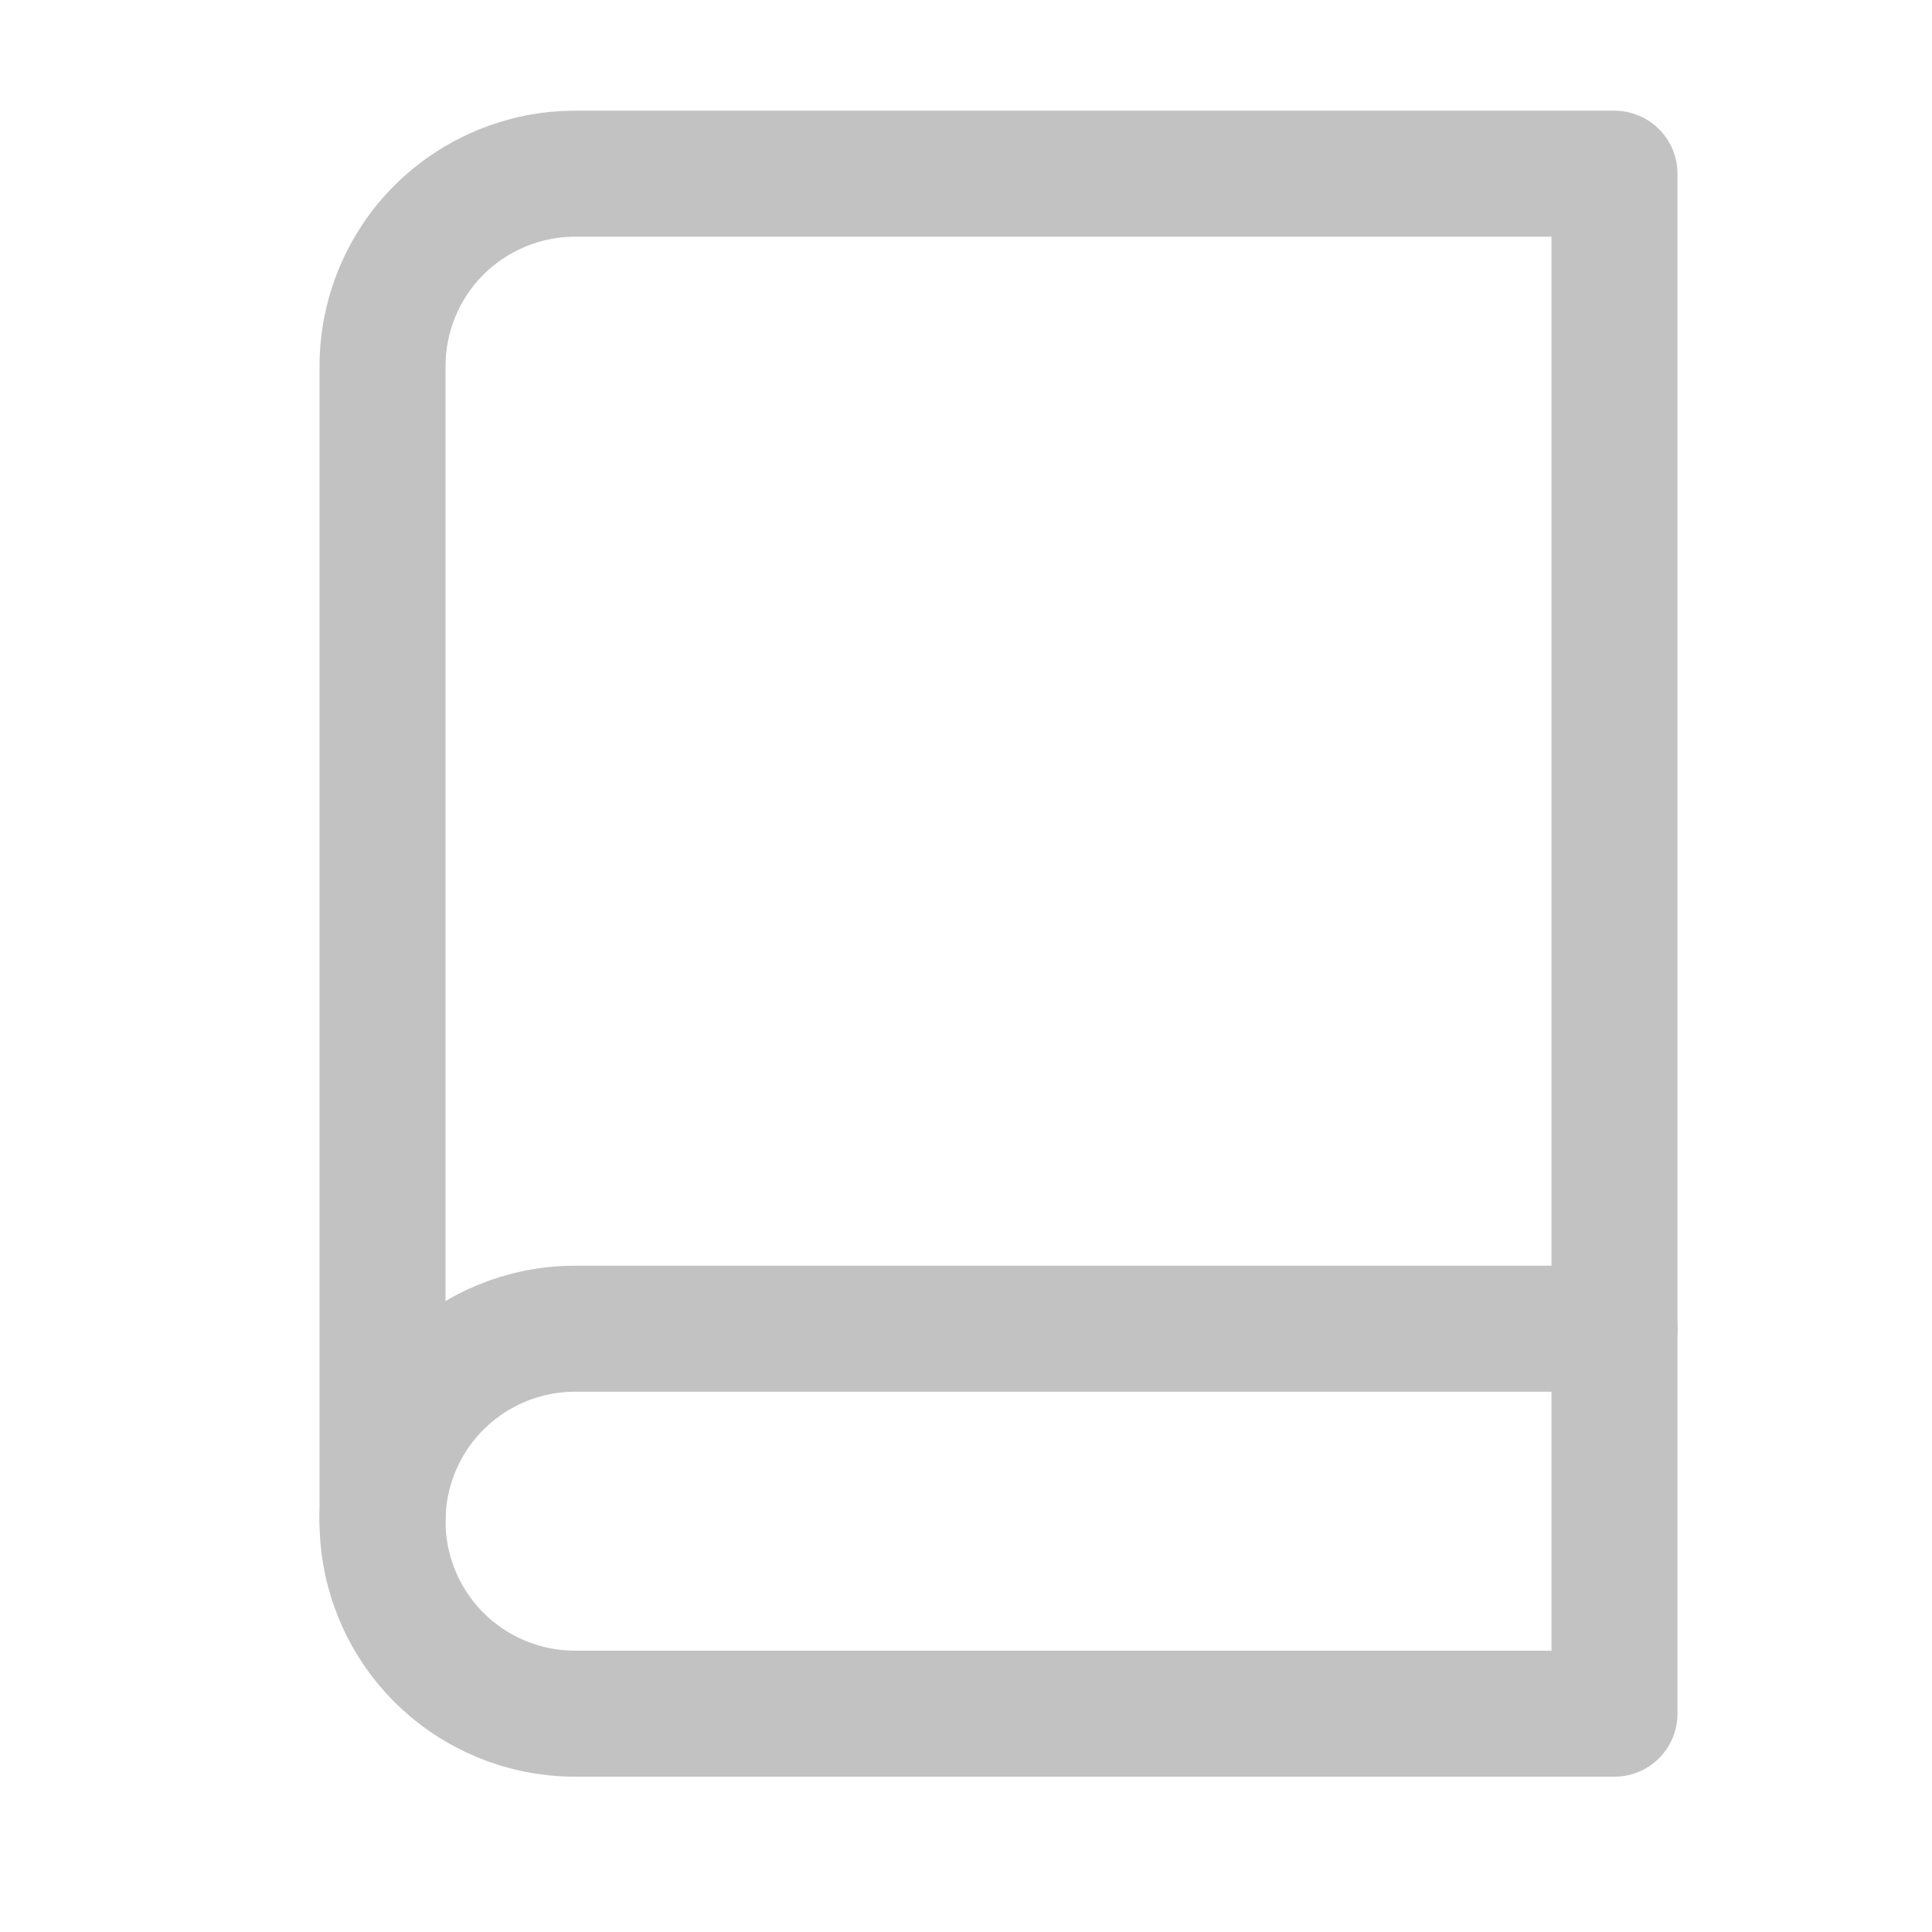
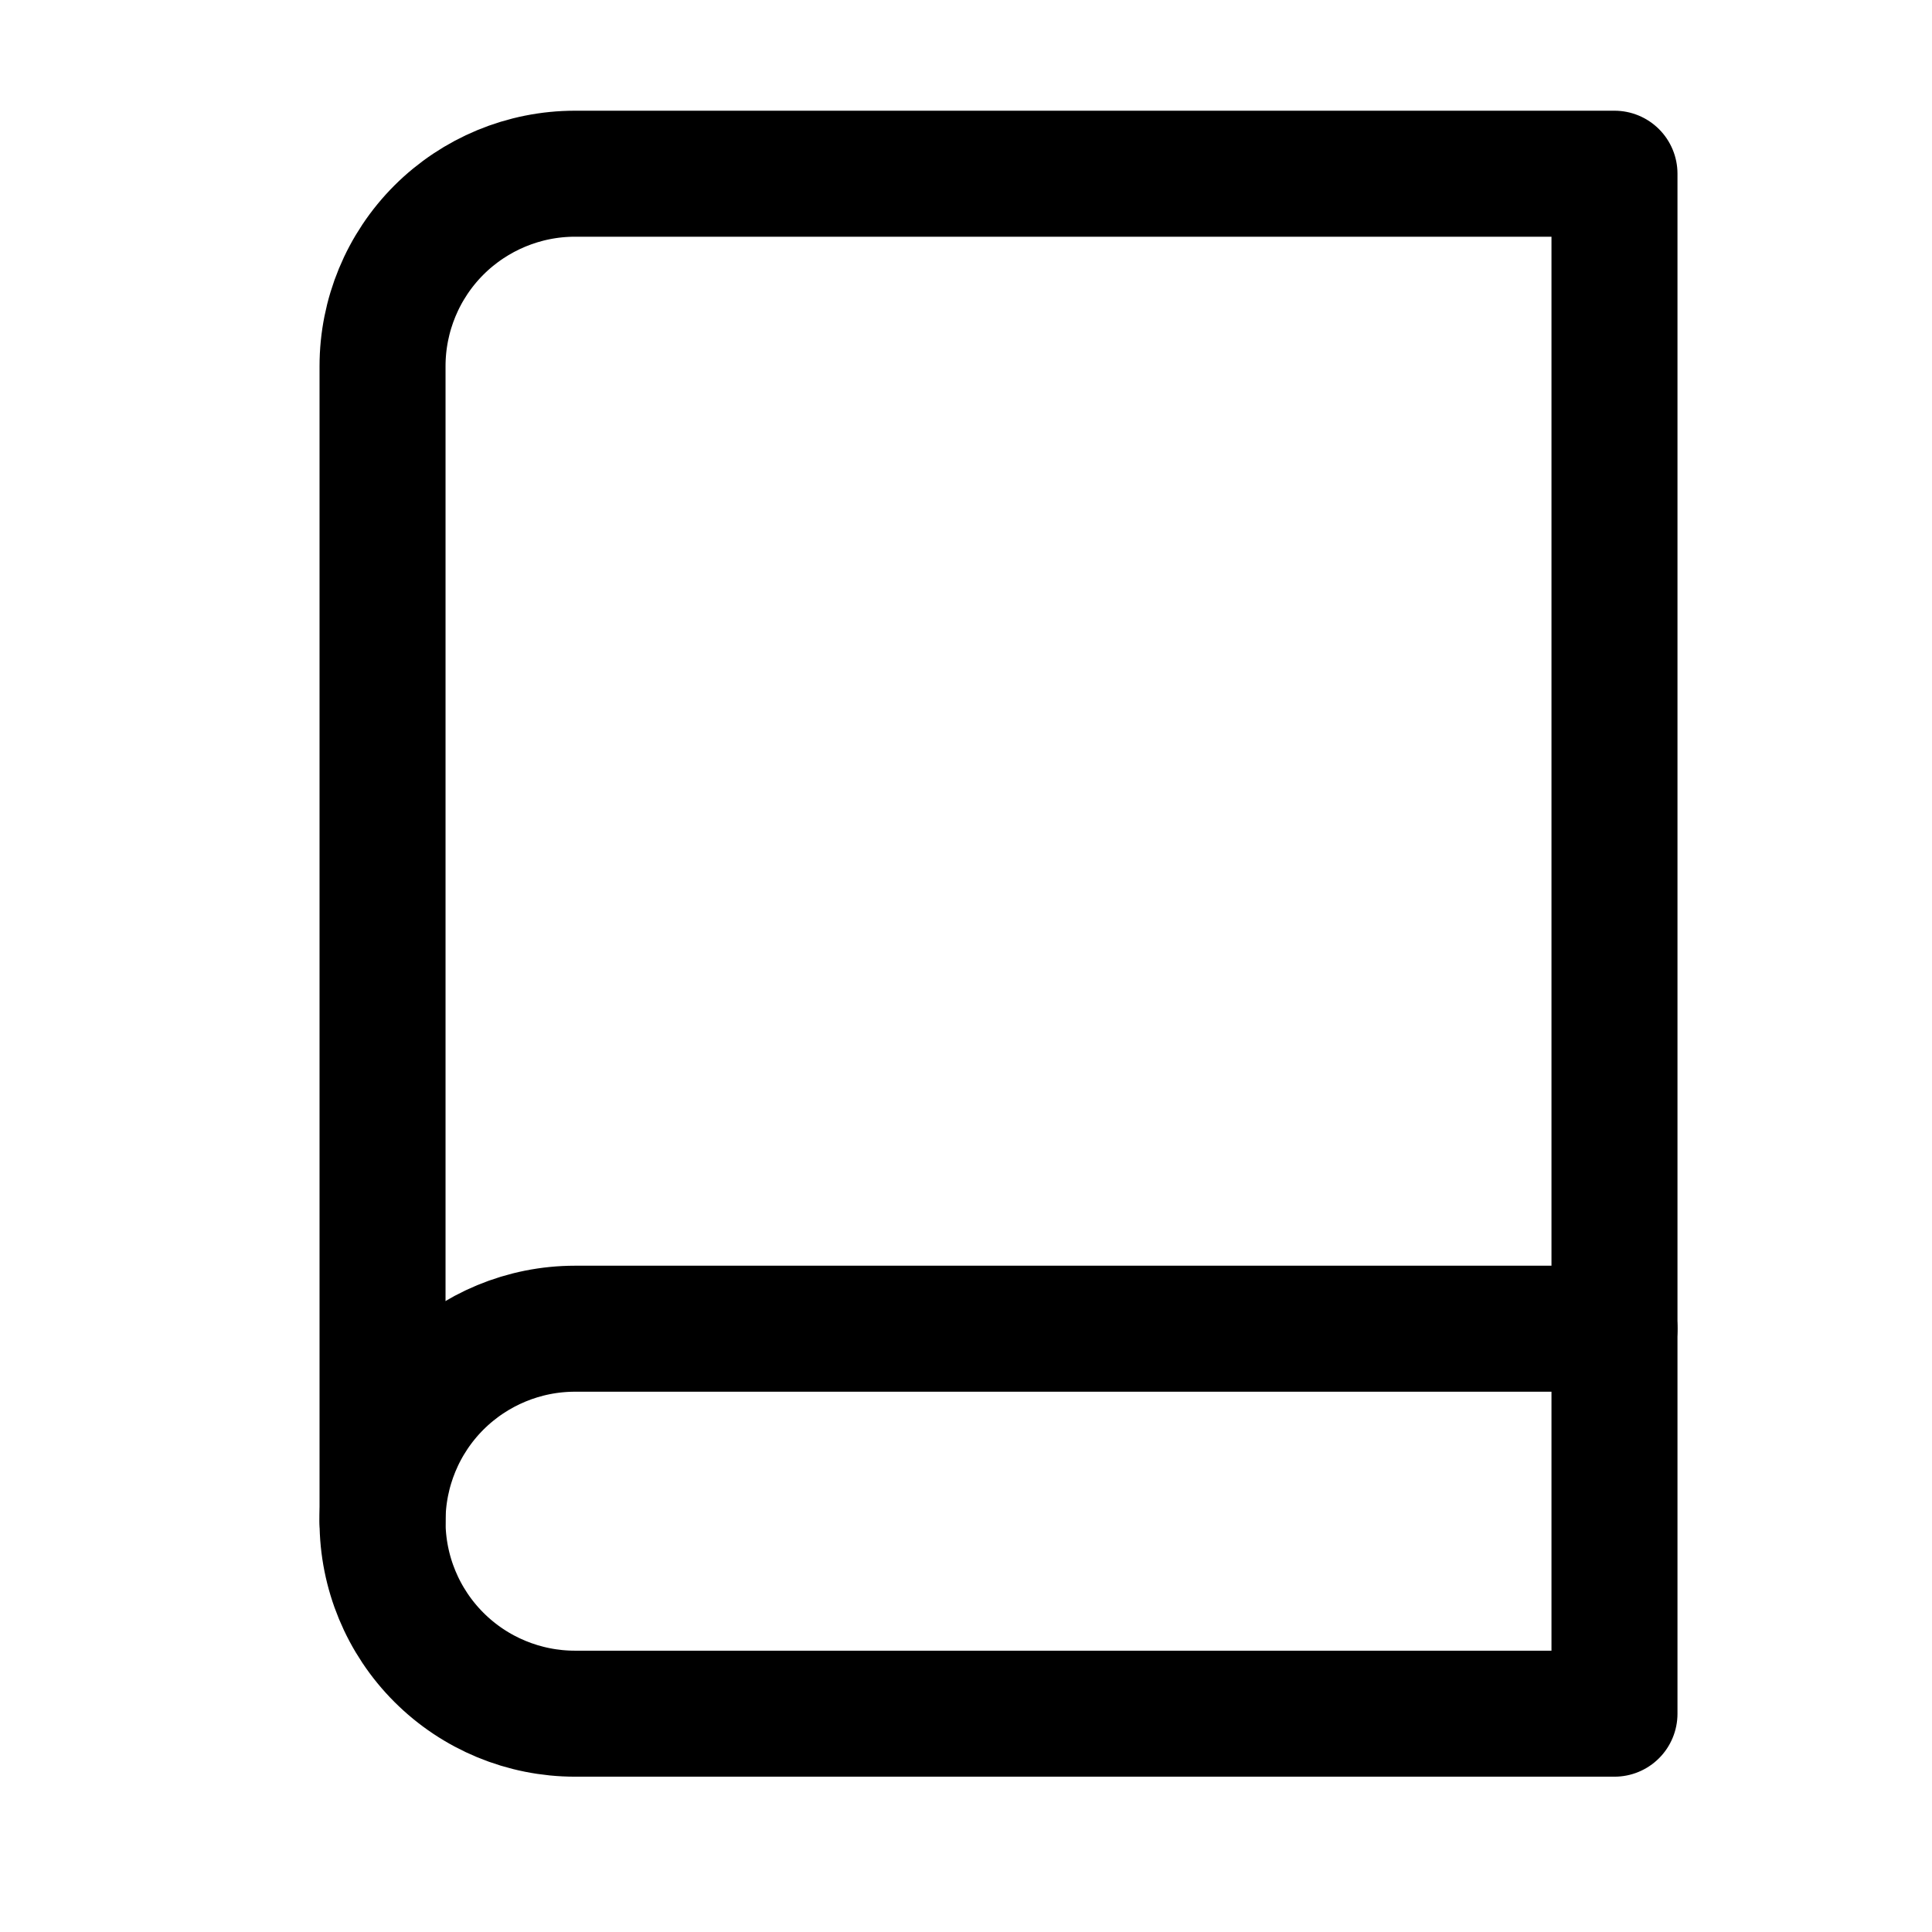
<svg xmlns="http://www.w3.org/2000/svg" width="23" height="23" viewBox="0 0 23 23" fill="none">
-   <path d="M4.554 18.11C4.554 17.502 4.795 16.919 5.225 16.489C5.655 16.06 6.238 15.818 6.845 15.818H19.22" stroke="#C2C2C2" stroke-width="1.5" stroke-linecap="round" stroke-linejoin="round" />
-   <path d="M6.845 2.068H19.22V20.401H6.845C6.238 20.401 5.655 20.16 5.225 19.73C4.795 19.3 4.554 18.718 4.554 18.11V4.36C4.554 3.752 4.795 3.169 5.225 2.739C5.655 2.31 6.238 2.068 6.845 2.068V2.068Z" stroke="#C2C2C2" stroke-width="1.5" stroke-linecap="round" stroke-linejoin="round" />
+   <path d="M4.554 18.11C4.554 17.502 4.795 16.919 5.225 16.489C5.655 16.06 6.238 15.818 6.845 15.818H19.22" stroke="currentColor" stroke-width="1.5" stroke-linecap="round" stroke-linejoin="round" />
+   <path d="M6.845 2.068H19.22V20.401H6.845C6.238 20.401 5.655 20.16 5.225 19.73C4.795 19.3 4.554 18.718 4.554 18.11V4.36C4.554 3.752 4.795 3.169 5.225 2.739C5.655 2.31 6.238 2.068 6.845 2.068V2.068Z" stroke="currentColor" stroke-width="1.5" stroke-linecap="round" stroke-linejoin="round" />
</svg>
